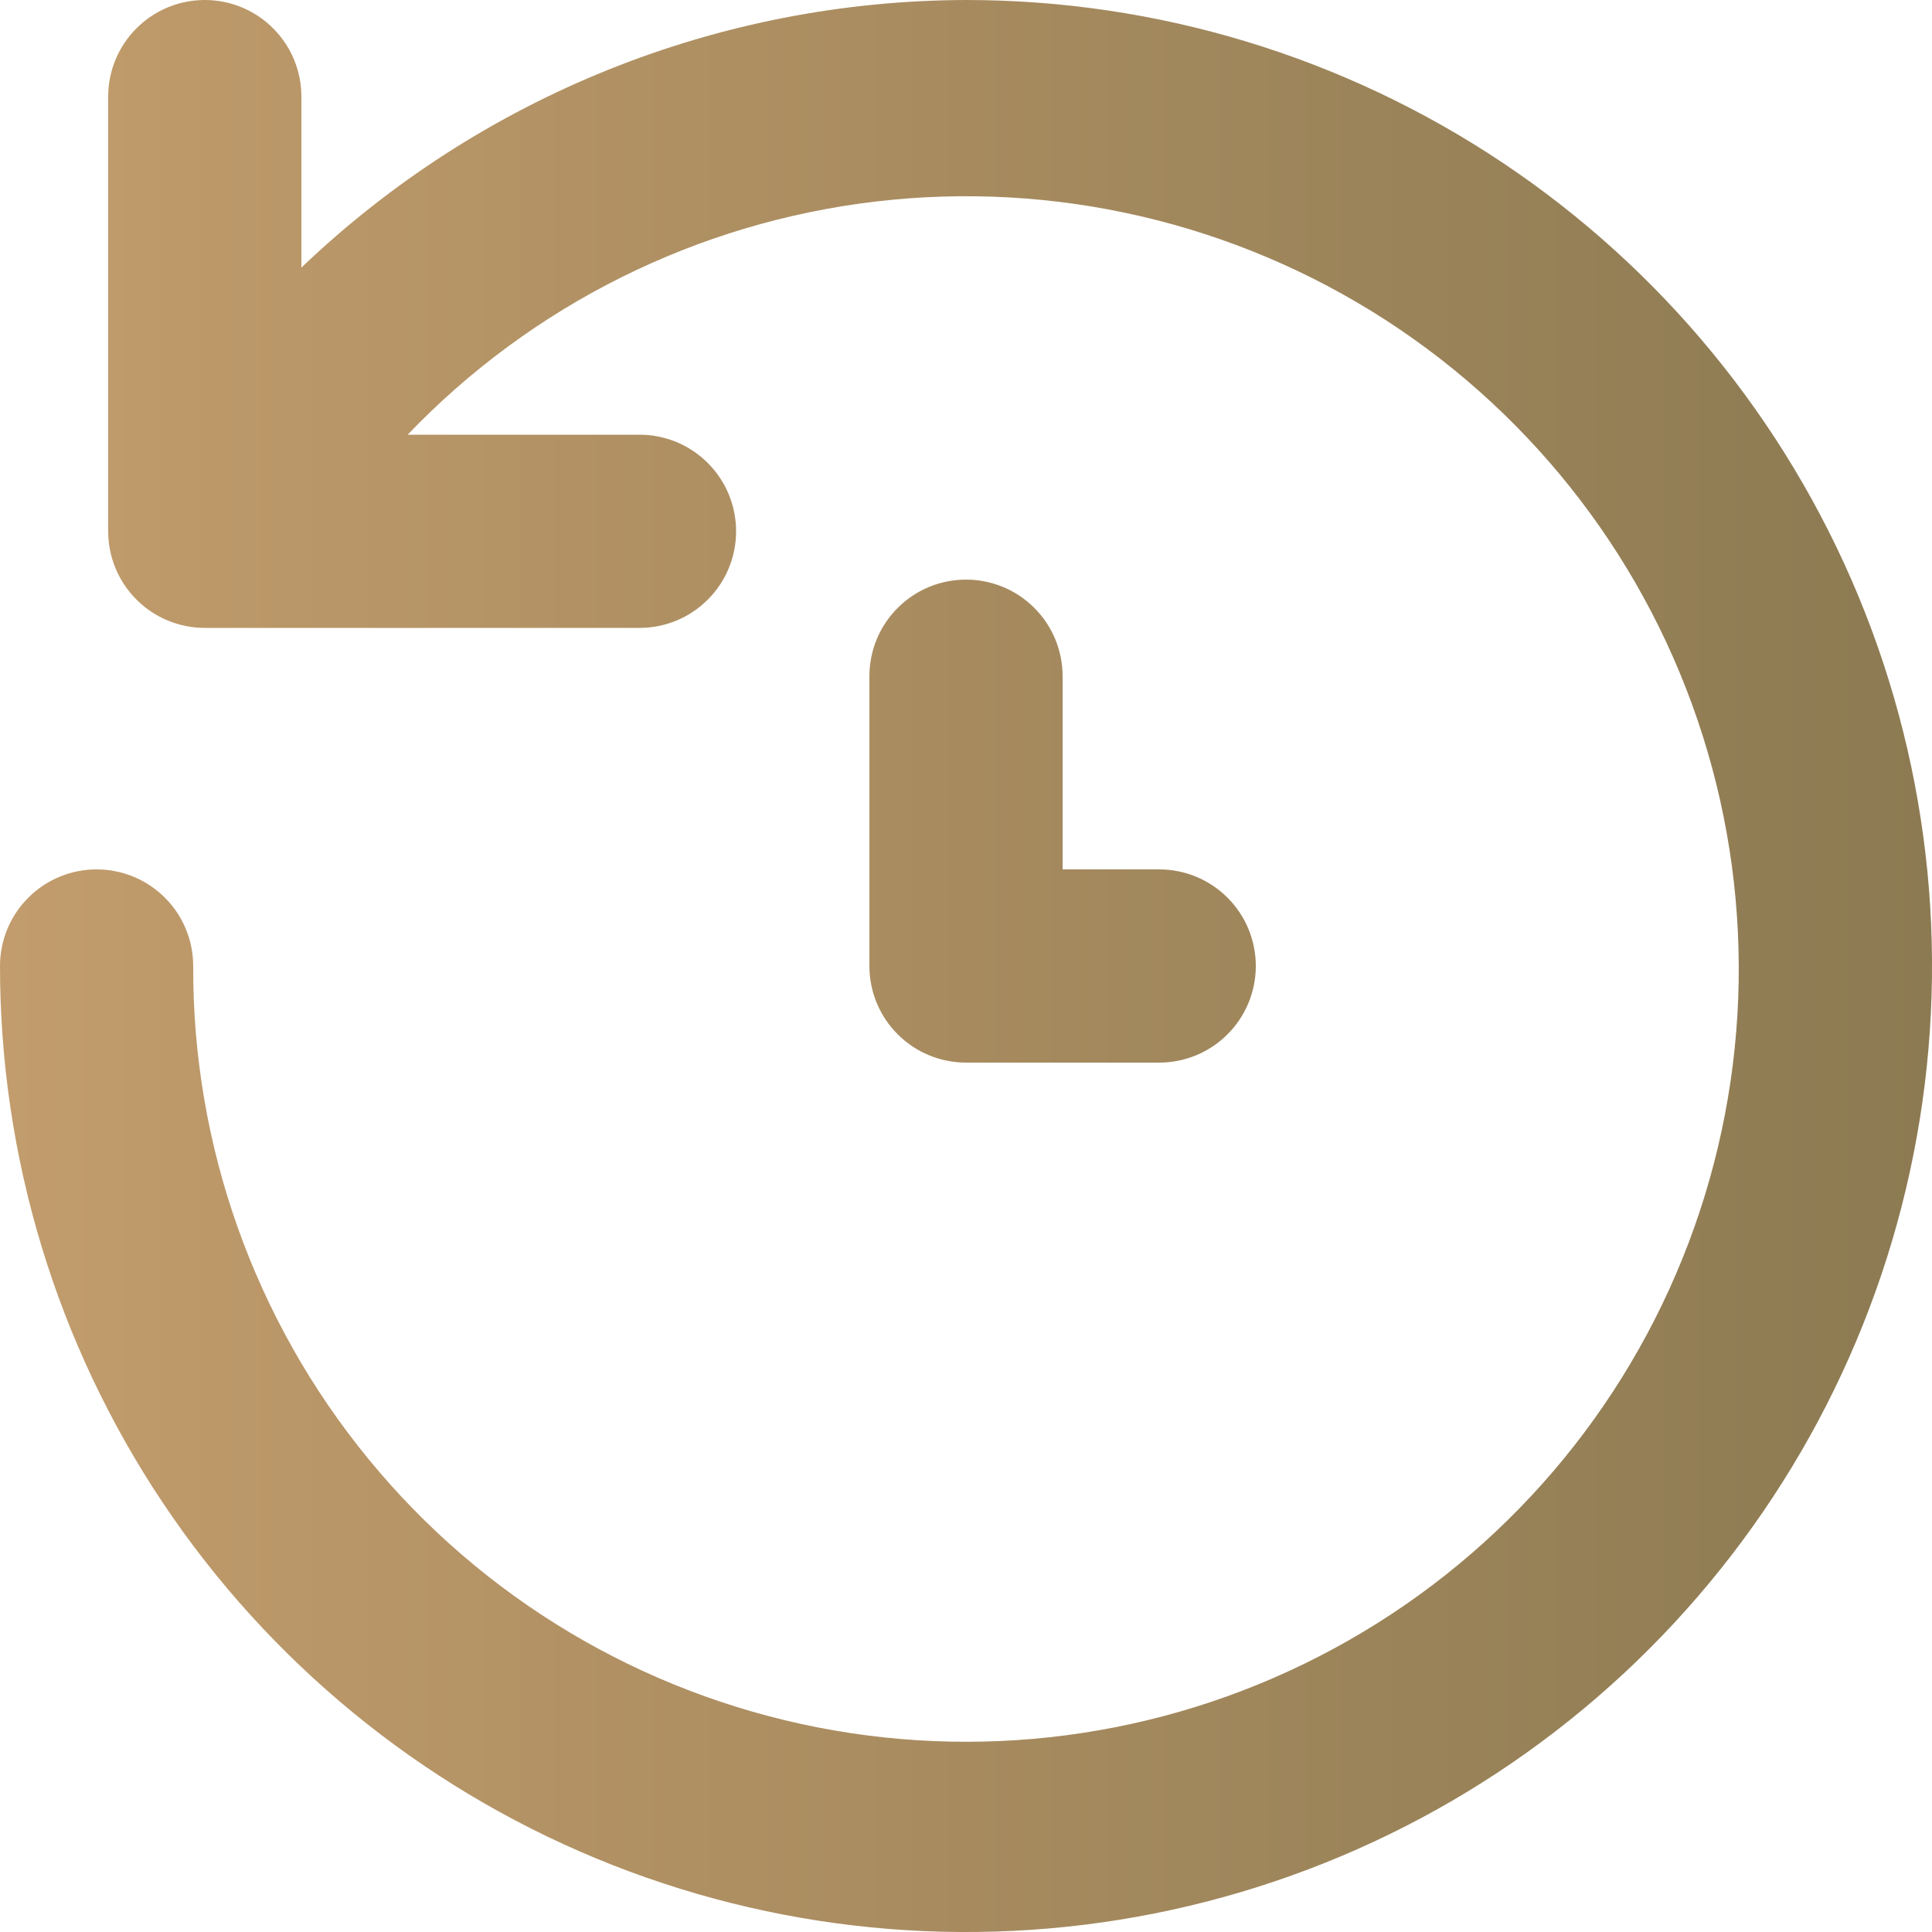
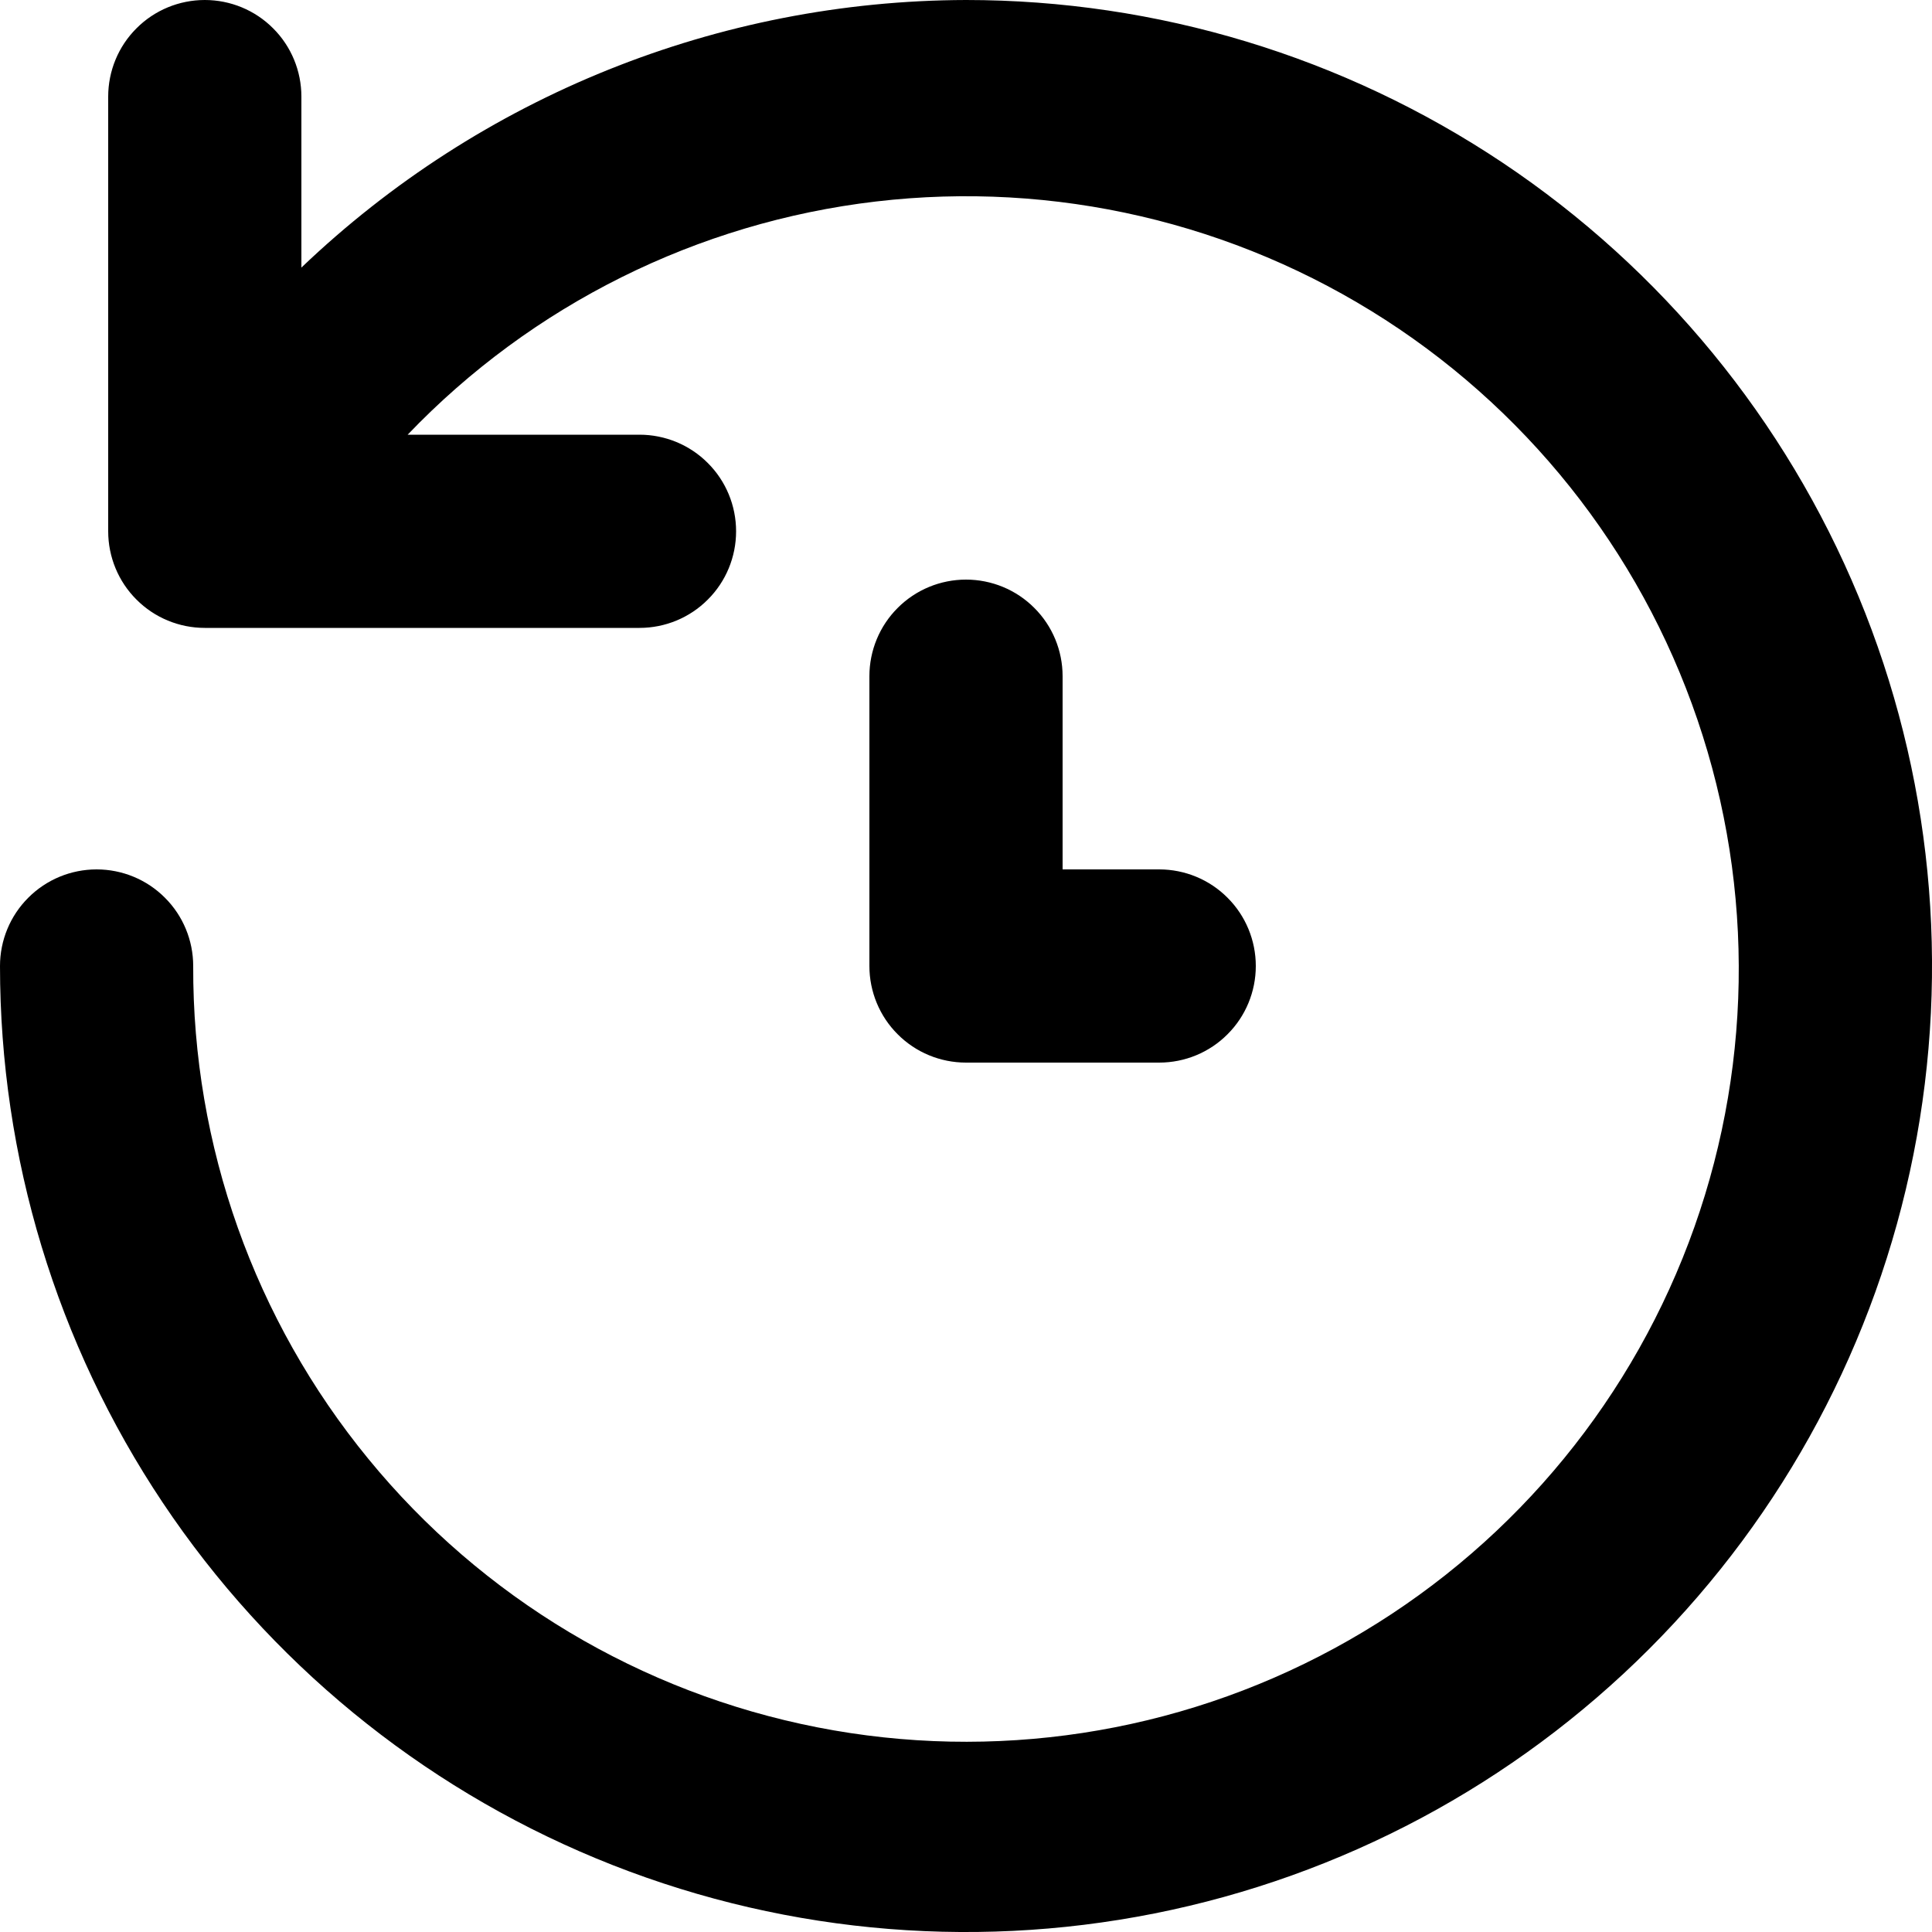
<svg xmlns="http://www.w3.org/2000/svg" width="20" height="20" viewBox="0 0 20 20" fill="none">
  <path d="M10 0C7.436 0.007 4.973 0.999 3.12 2.77V1C3.12 0.735 3.015 0.48 2.827 0.293C2.64 0.105 2.385 0 2.12 0C1.855 0 1.6 0.105 1.413 0.293C1.225 0.48 1.12 0.735 1.12 1V5.5C1.12 5.765 1.225 6.02 1.413 6.207C1.6 6.395 1.855 6.5 2.12 6.5H6.62C6.885 6.5 7.14 6.395 7.327 6.207C7.515 6.02 7.62 5.765 7.62 5.5C7.62 5.235 7.515 4.98 7.327 4.793C7.14 4.605 6.885 4.5 6.62 4.5H4.22C5.506 3.156 7.22 2.303 9.067 2.086C10.914 1.869 12.778 2.302 14.341 3.311C15.903 4.32 17.065 5.842 17.626 7.615C18.188 9.388 18.114 11.301 17.418 13.025C16.722 14.75 15.447 16.178 13.812 17.064C12.177 17.951 10.284 18.239 8.46 17.881C6.635 17.523 4.991 16.541 3.813 15.102C2.634 13.664 1.993 11.86 2 10C2 9.735 1.895 9.48 1.707 9.293C1.52 9.105 1.265 9 1 9C0.735 9 0.48 9.105 0.293 9.293C0.105 9.48 0 9.735 0 10C0 11.978 0.586 13.911 1.685 15.556C2.784 17.2 4.346 18.482 6.173 19.239C8 19.996 10.011 20.194 11.951 19.808C13.891 19.422 15.672 18.47 17.071 17.071C18.47 15.672 19.422 13.891 19.808 11.951C20.194 10.011 19.996 8 19.239 6.173C18.482 4.346 17.2 2.784 15.556 1.685C13.911 0.586 11.978 0 10 0ZM10 6C9.735 6 9.48 6.105 9.293 6.293C9.105 6.48 9 6.735 9 7V10C9 10.265 9.105 10.52 9.293 10.707C9.48 10.895 9.735 11 10 11H12C12.265 11 12.52 10.895 12.707 10.707C12.895 10.52 13 10.265 13 10C13 9.735 12.895 9.48 12.707 9.293C12.52 9.105 12.265 9 12 9H11V7C11 6.735 10.895 6.48 10.707 6.293C10.52 6.105 10.265 6 10 6Z" fill="url(#paint0_linear_553_14231)" />
  <defs>
    <linearGradient id="paint0_linear_553_14231" x1="0" y1="10" x2="20" y2="10" gradientUnits="userSpaceOnUse">
-       <stop stop-color="#C29C6C" />
-       <stop offset="1" stop-color="#8C7A52" />
+       <stop stopColor="#C29C6C" />
+       <stop offset="1" stopColor="#8C7A52" />
    </linearGradient>
  </defs>
</svg>
